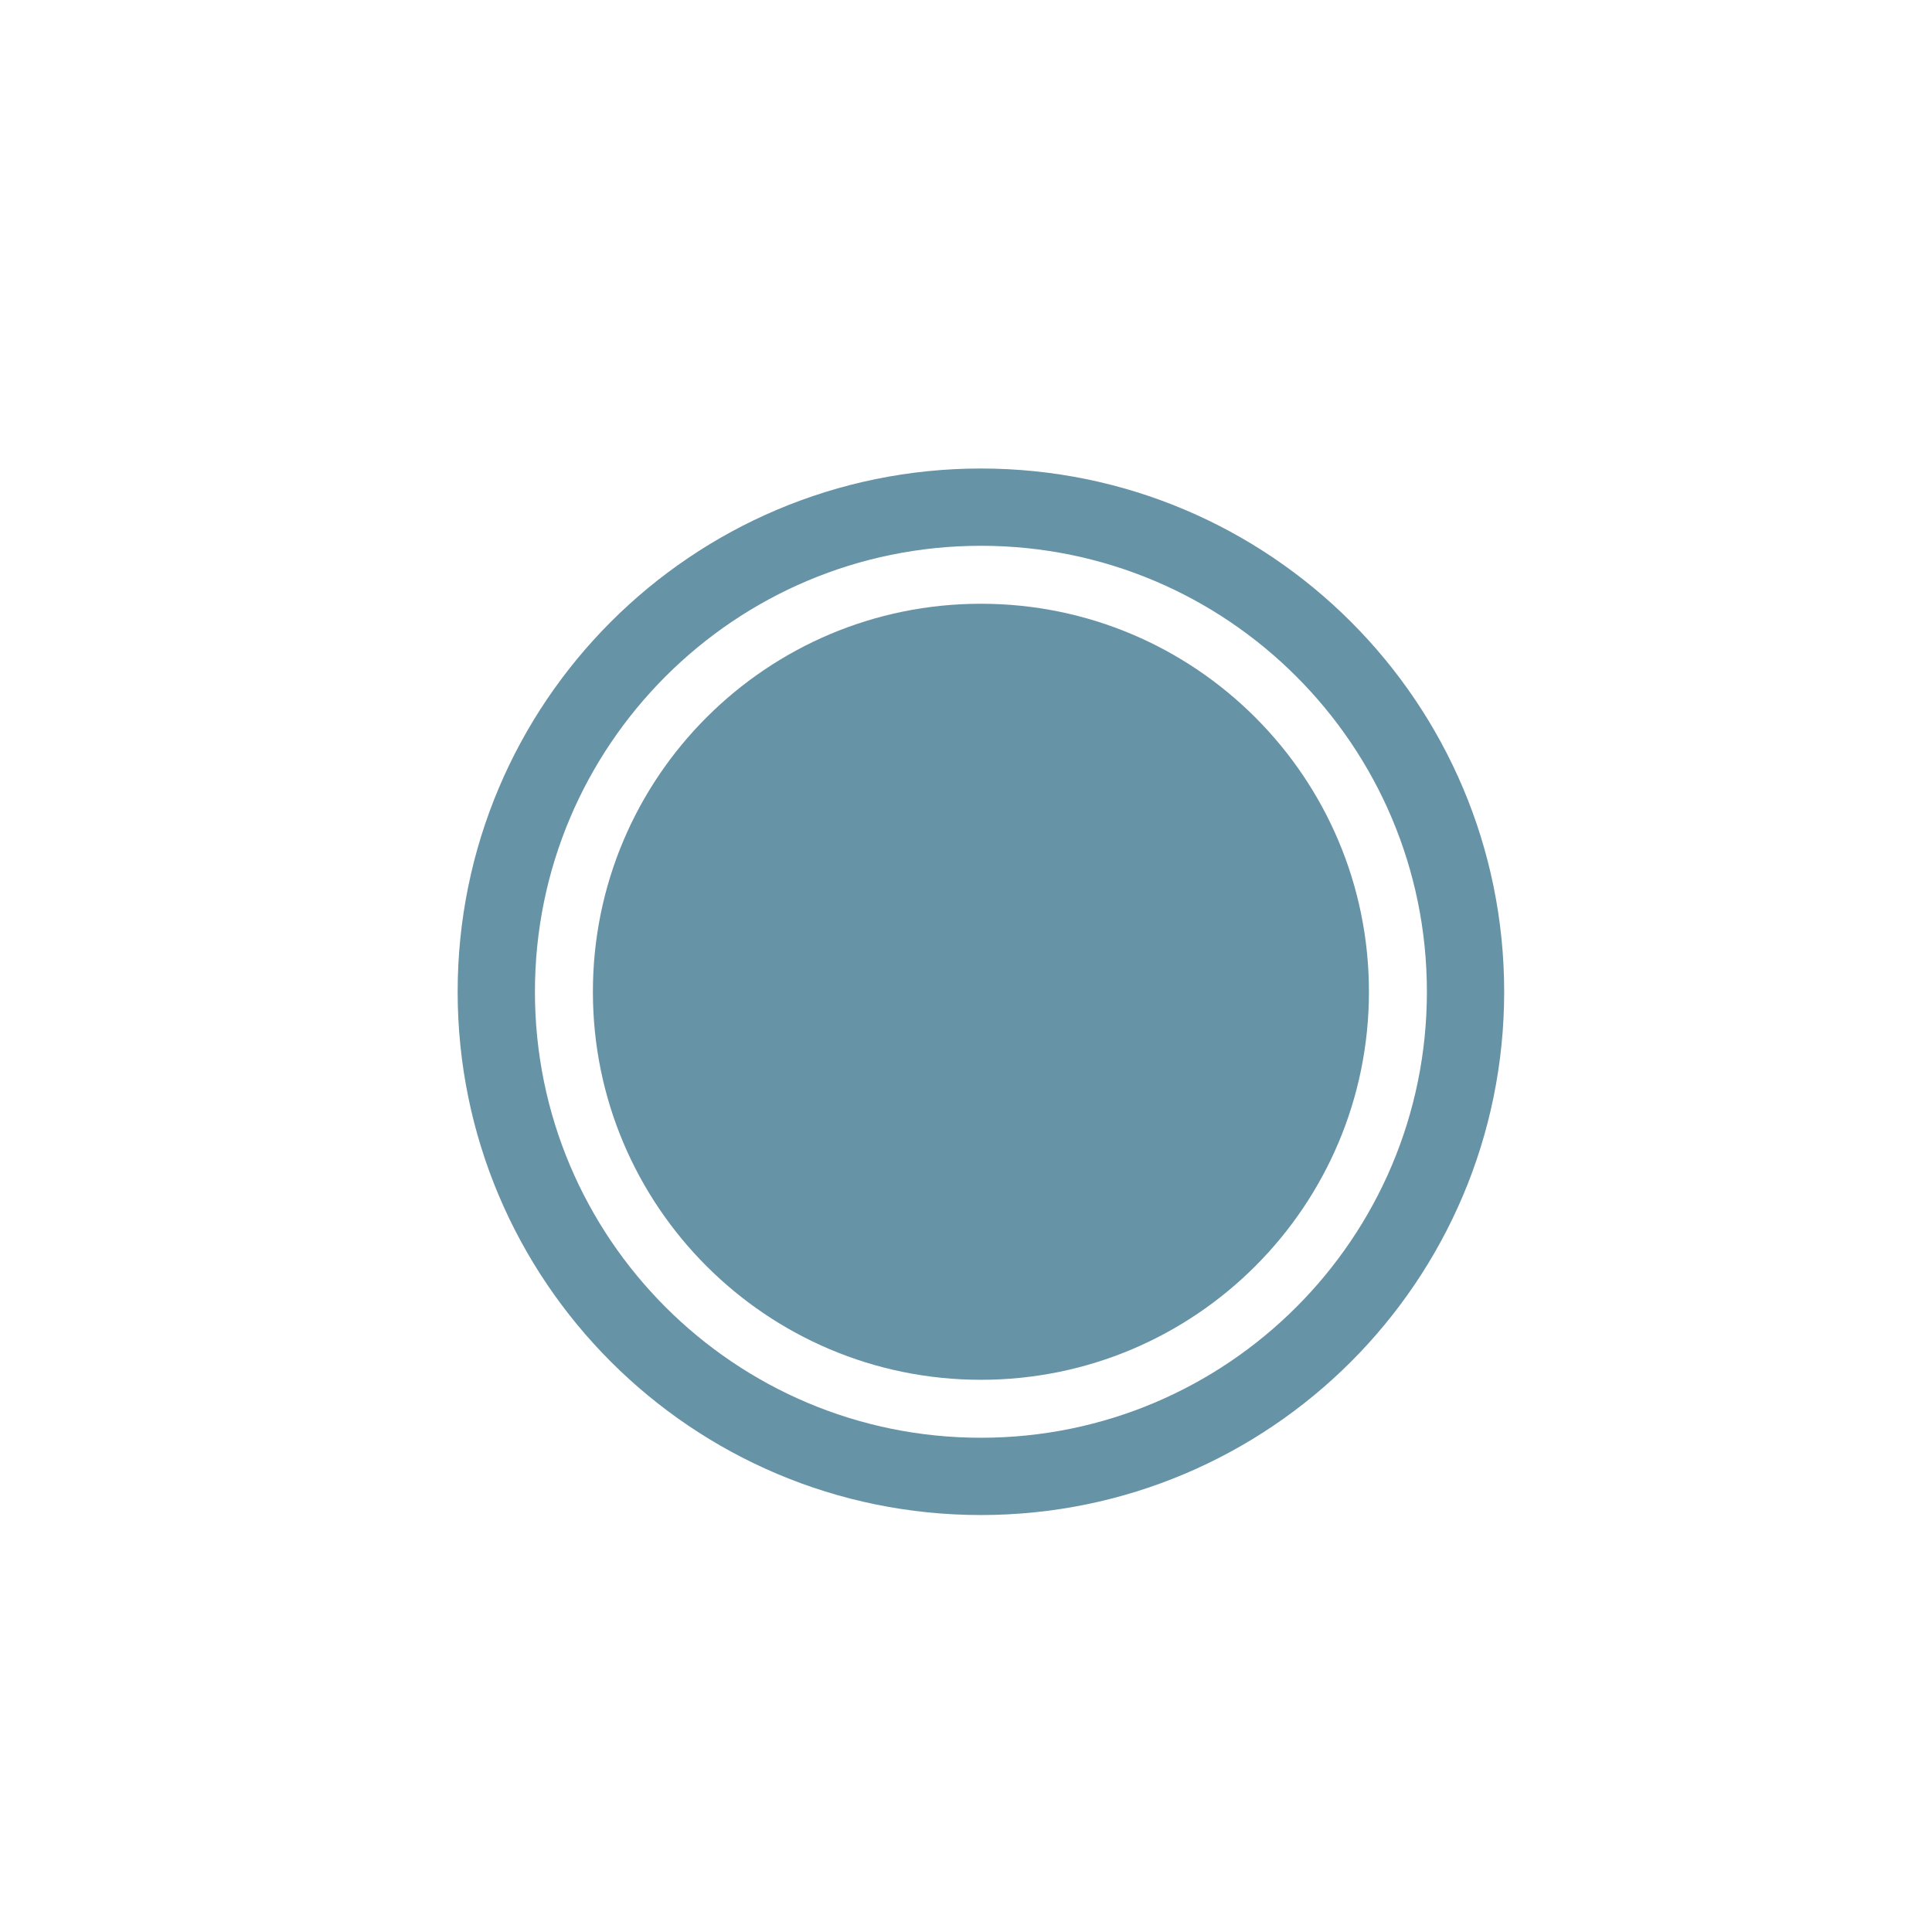
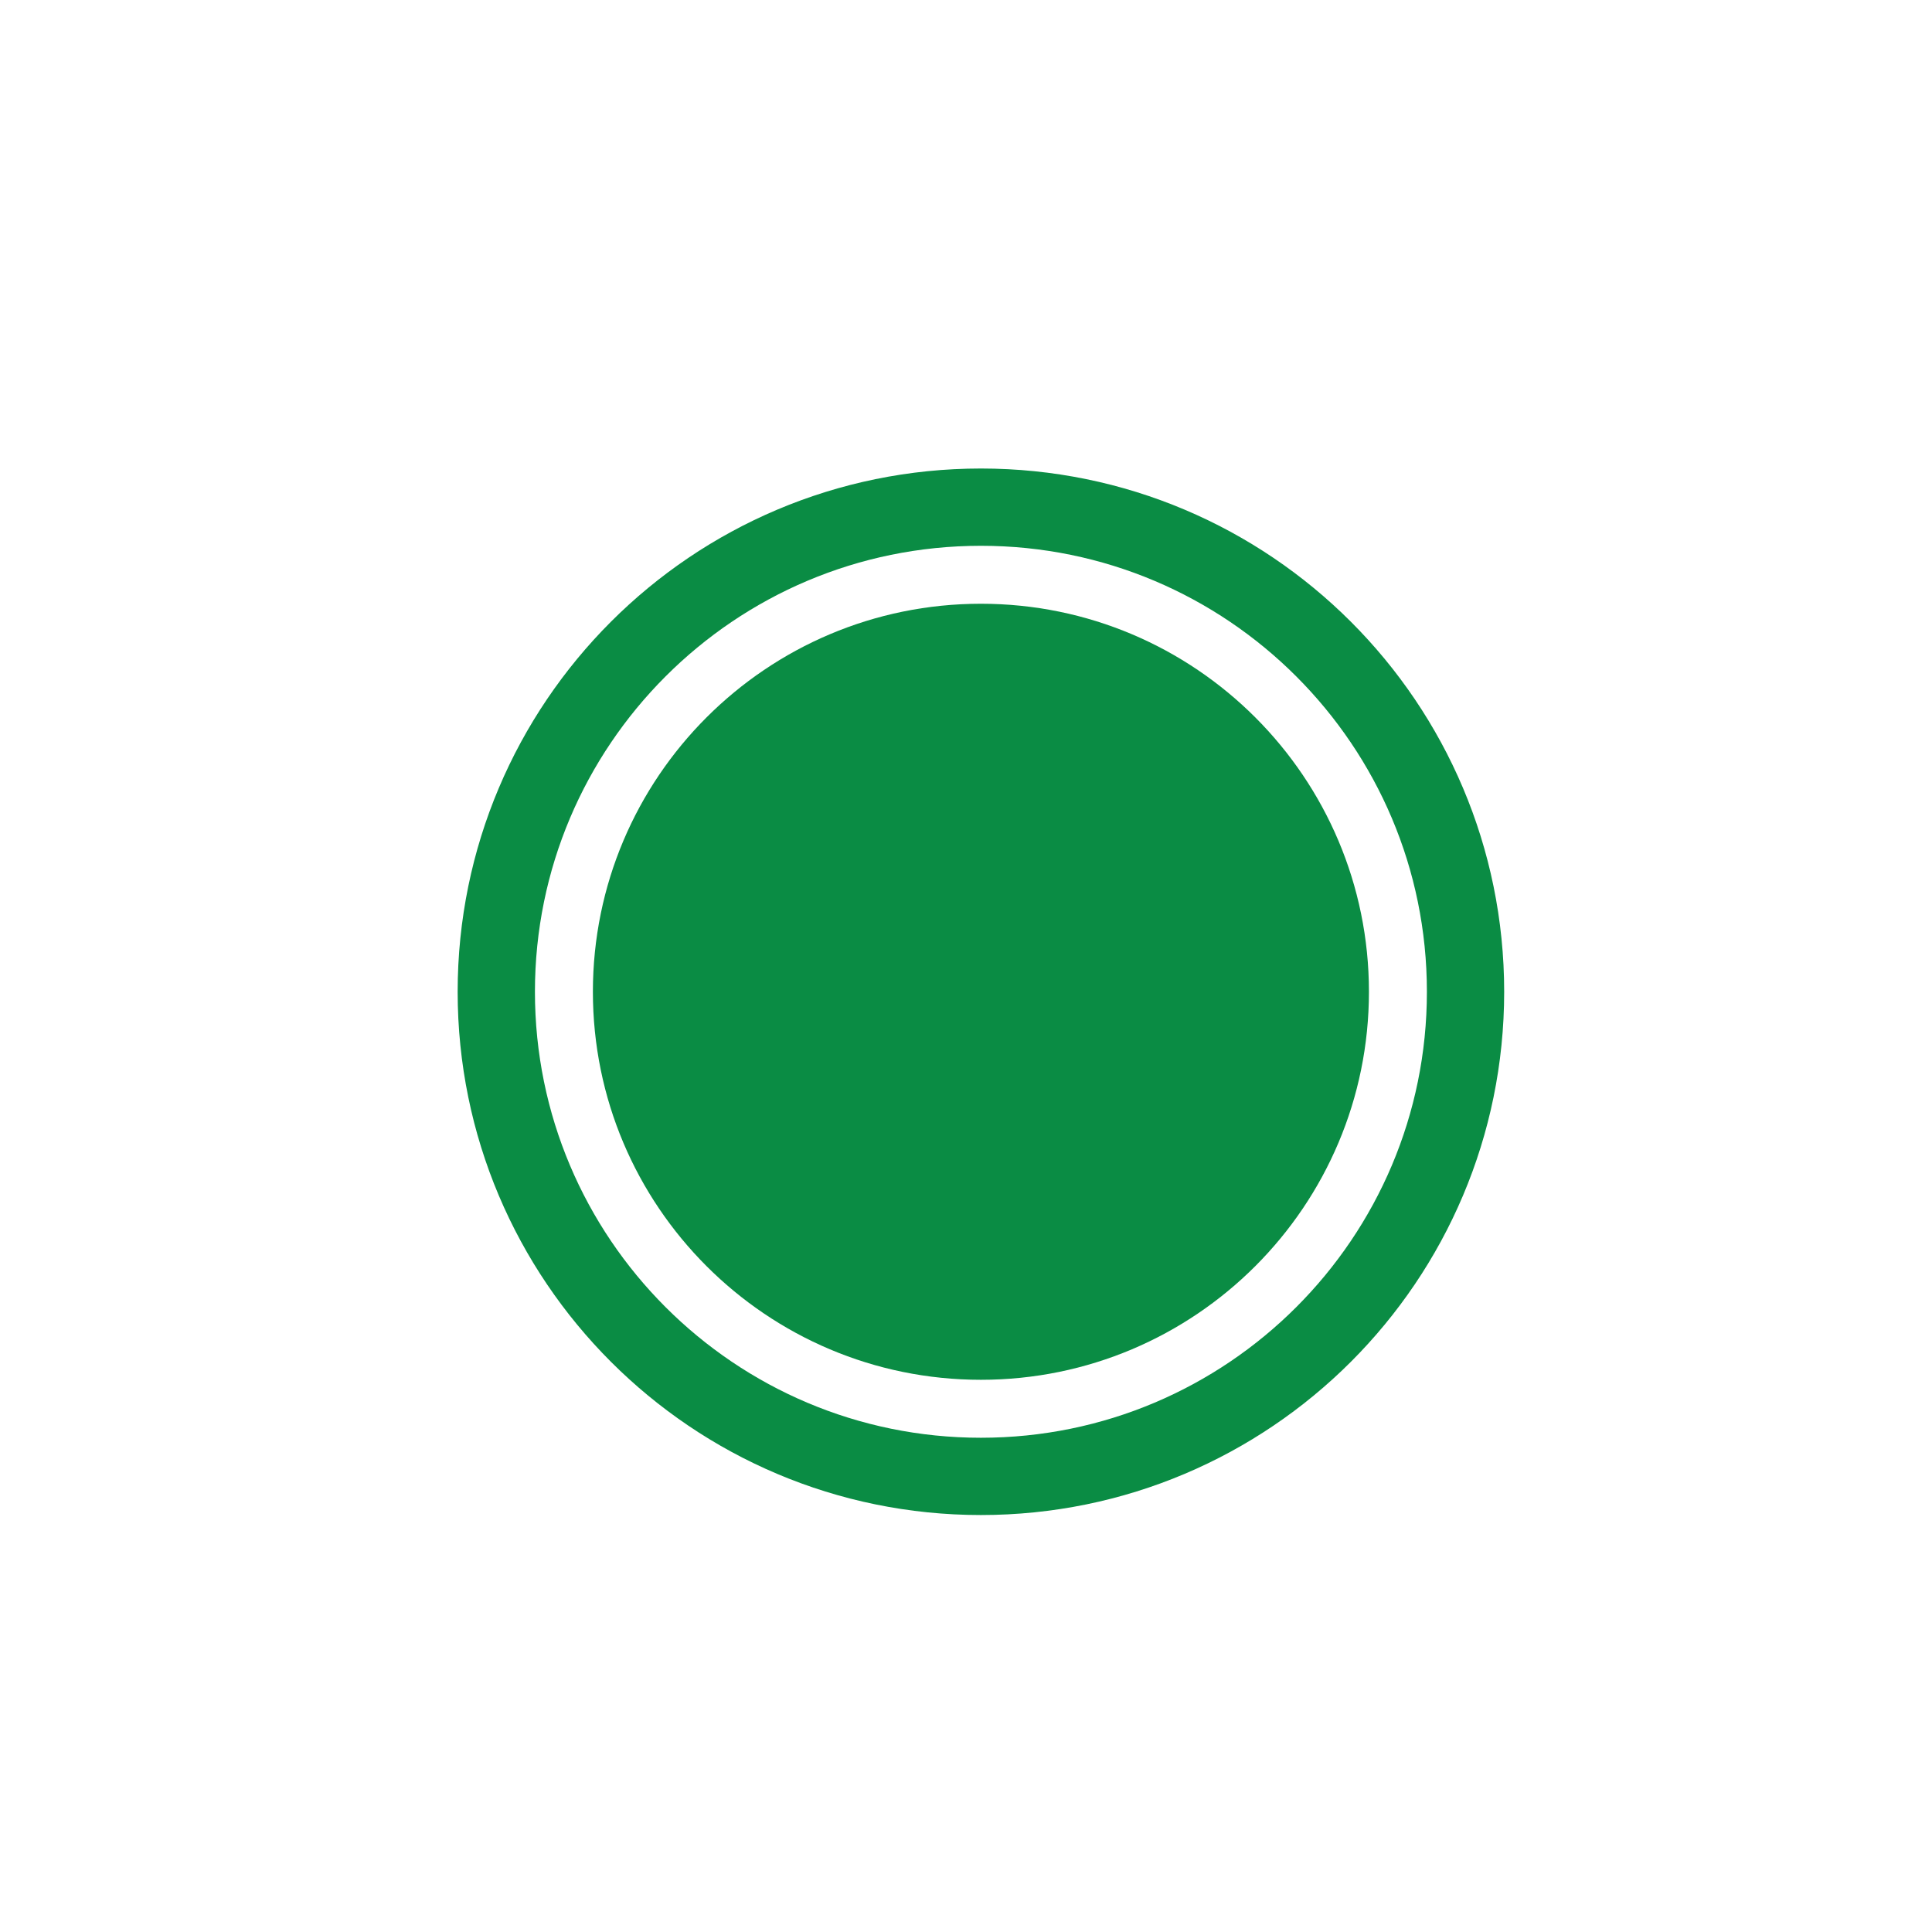
<svg xmlns="http://www.w3.org/2000/svg" version="1.1" id="Calque_1" x="0px" y="0px" width="50px" height="50px" viewBox="0 0 50 50" enable-background="new 0 0 50 50" xml:space="preserve">
  <g>
-     <circle fill="#6793A7" cx="25.386" cy="25.667" r="10.042" />
-     <circle fill="none" stroke="#6793A7" stroke-width="2" stroke-miterlimit="10" cx="25.386" cy="25.667" r="12.542" />
+     <circle fill="#0A8C44" cx="25.386" cy="25.667" r="10.042" />
+     <circle fill="none" stroke="#0A8C44" stroke-width="2" stroke-miterlimit="10" cx="25.386" cy="25.667" r="12.542" />
  </g>
</svg>
